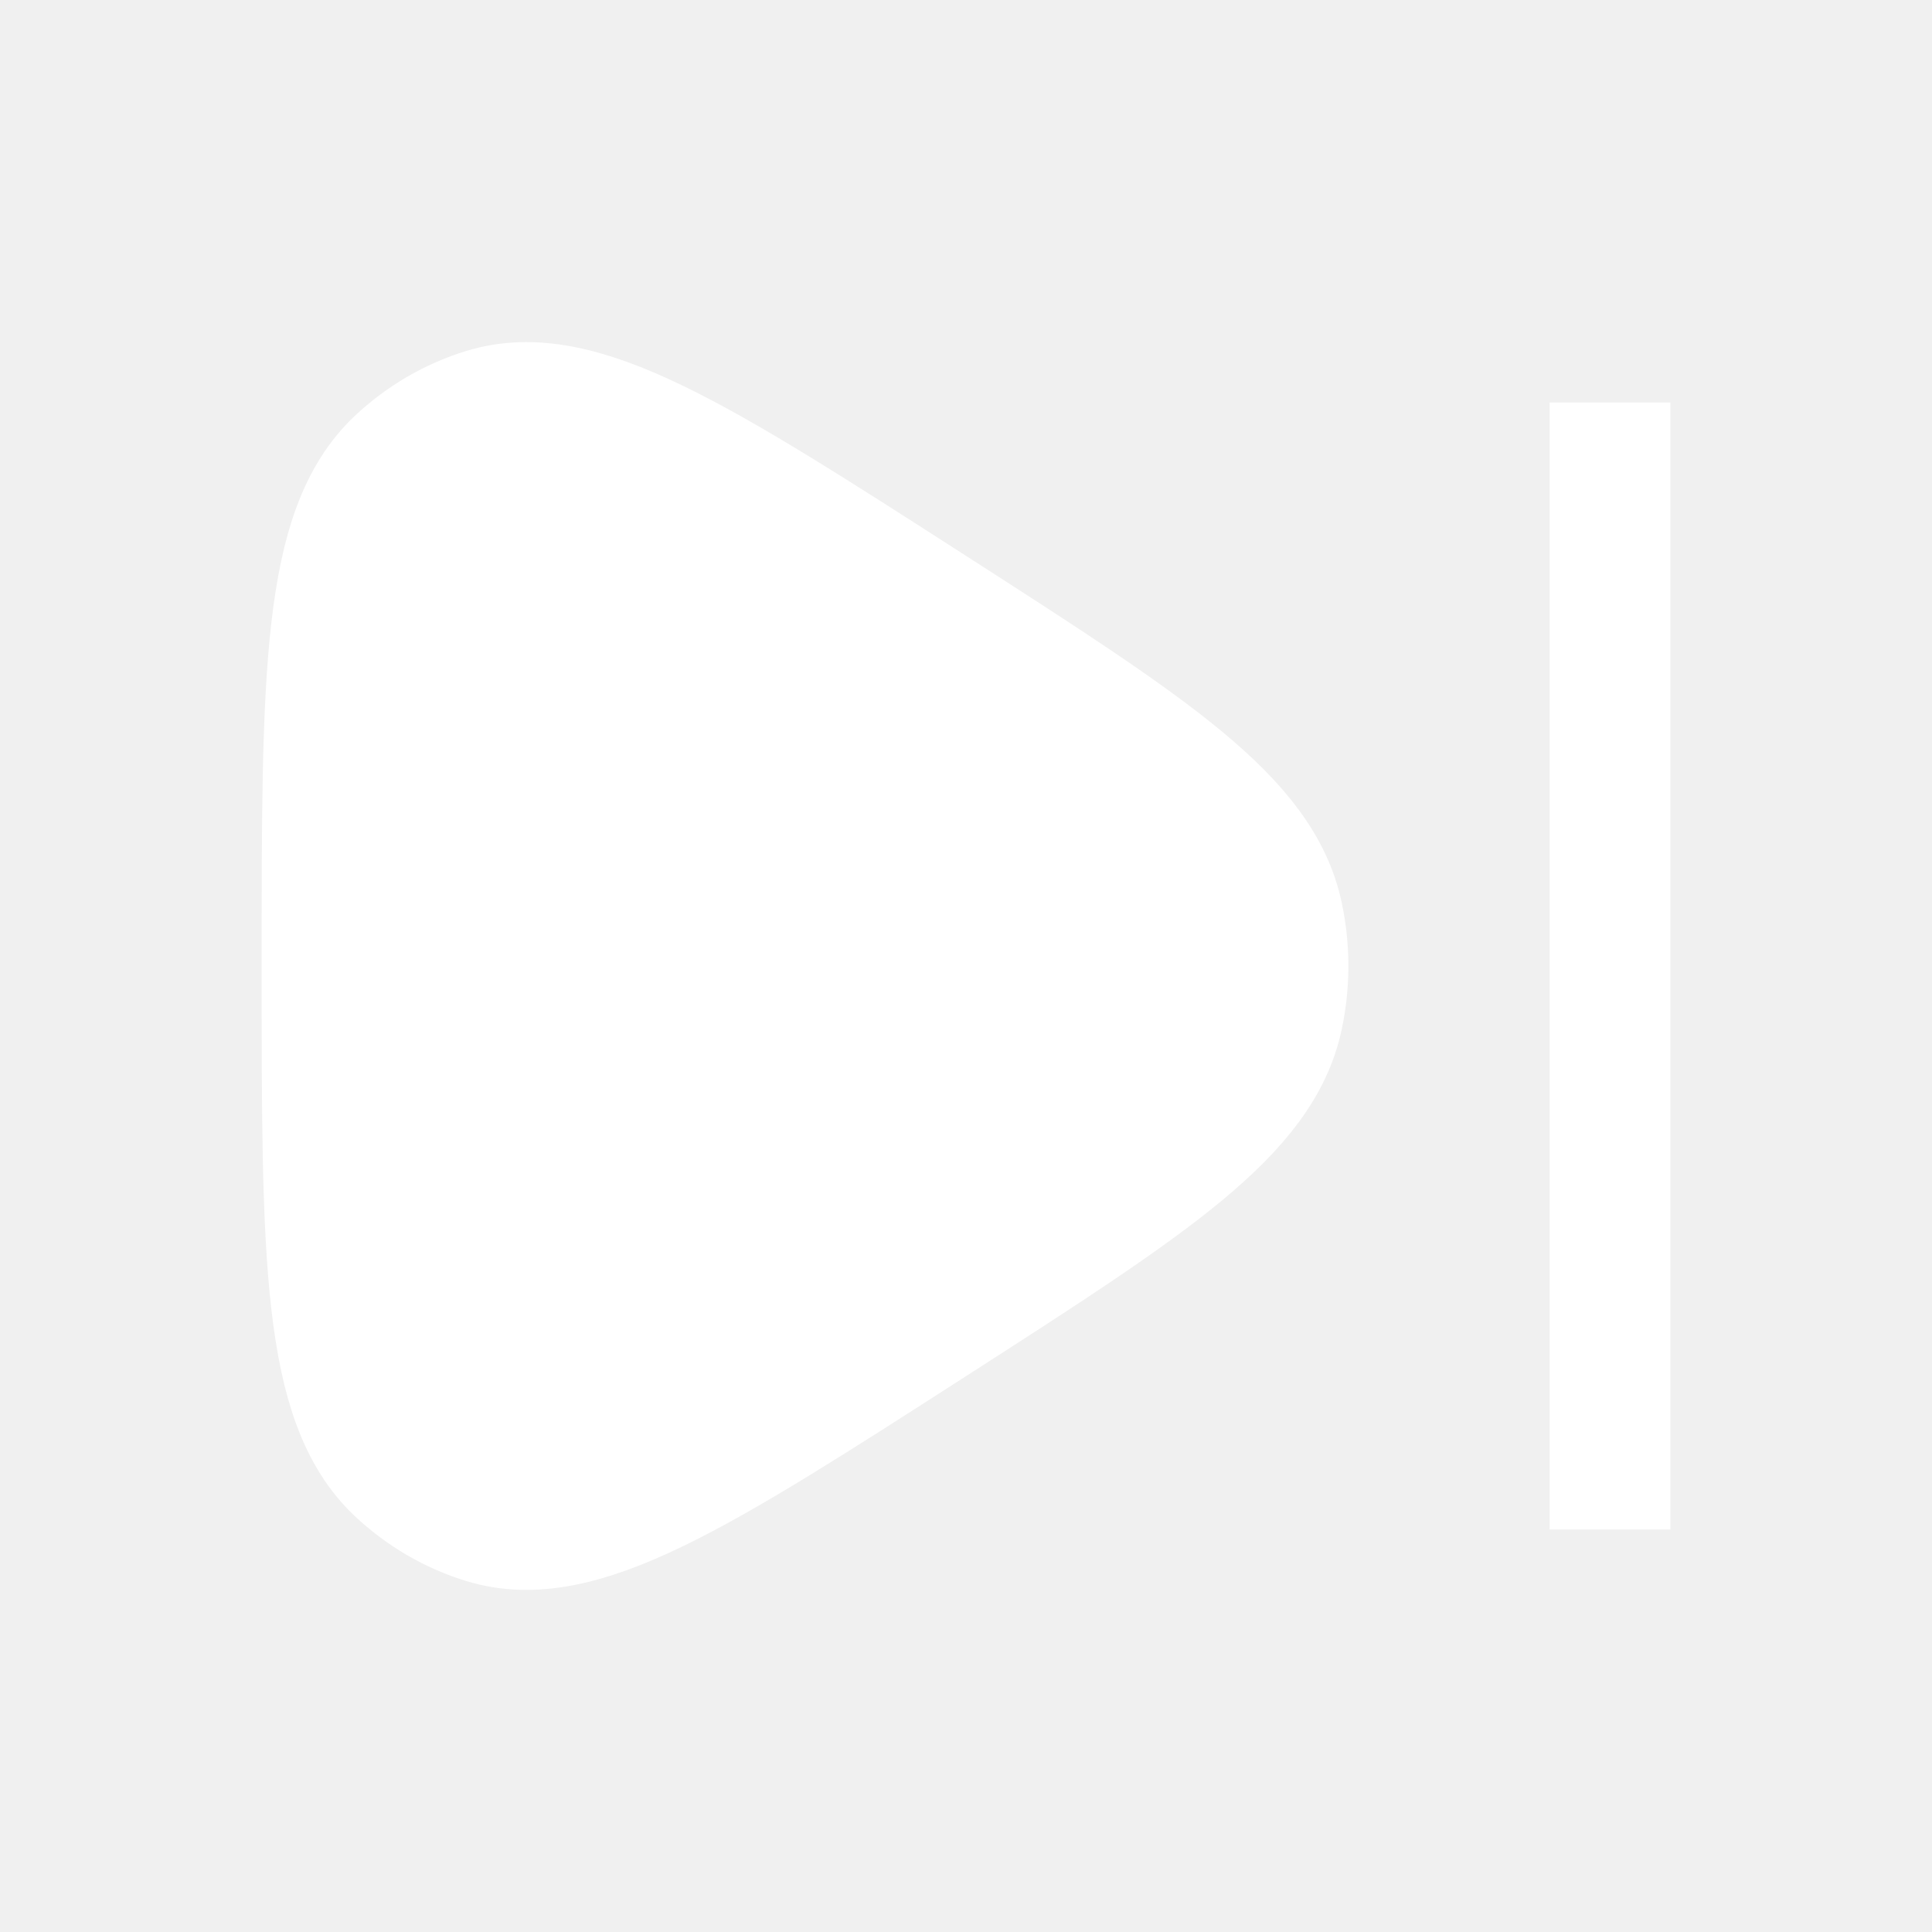
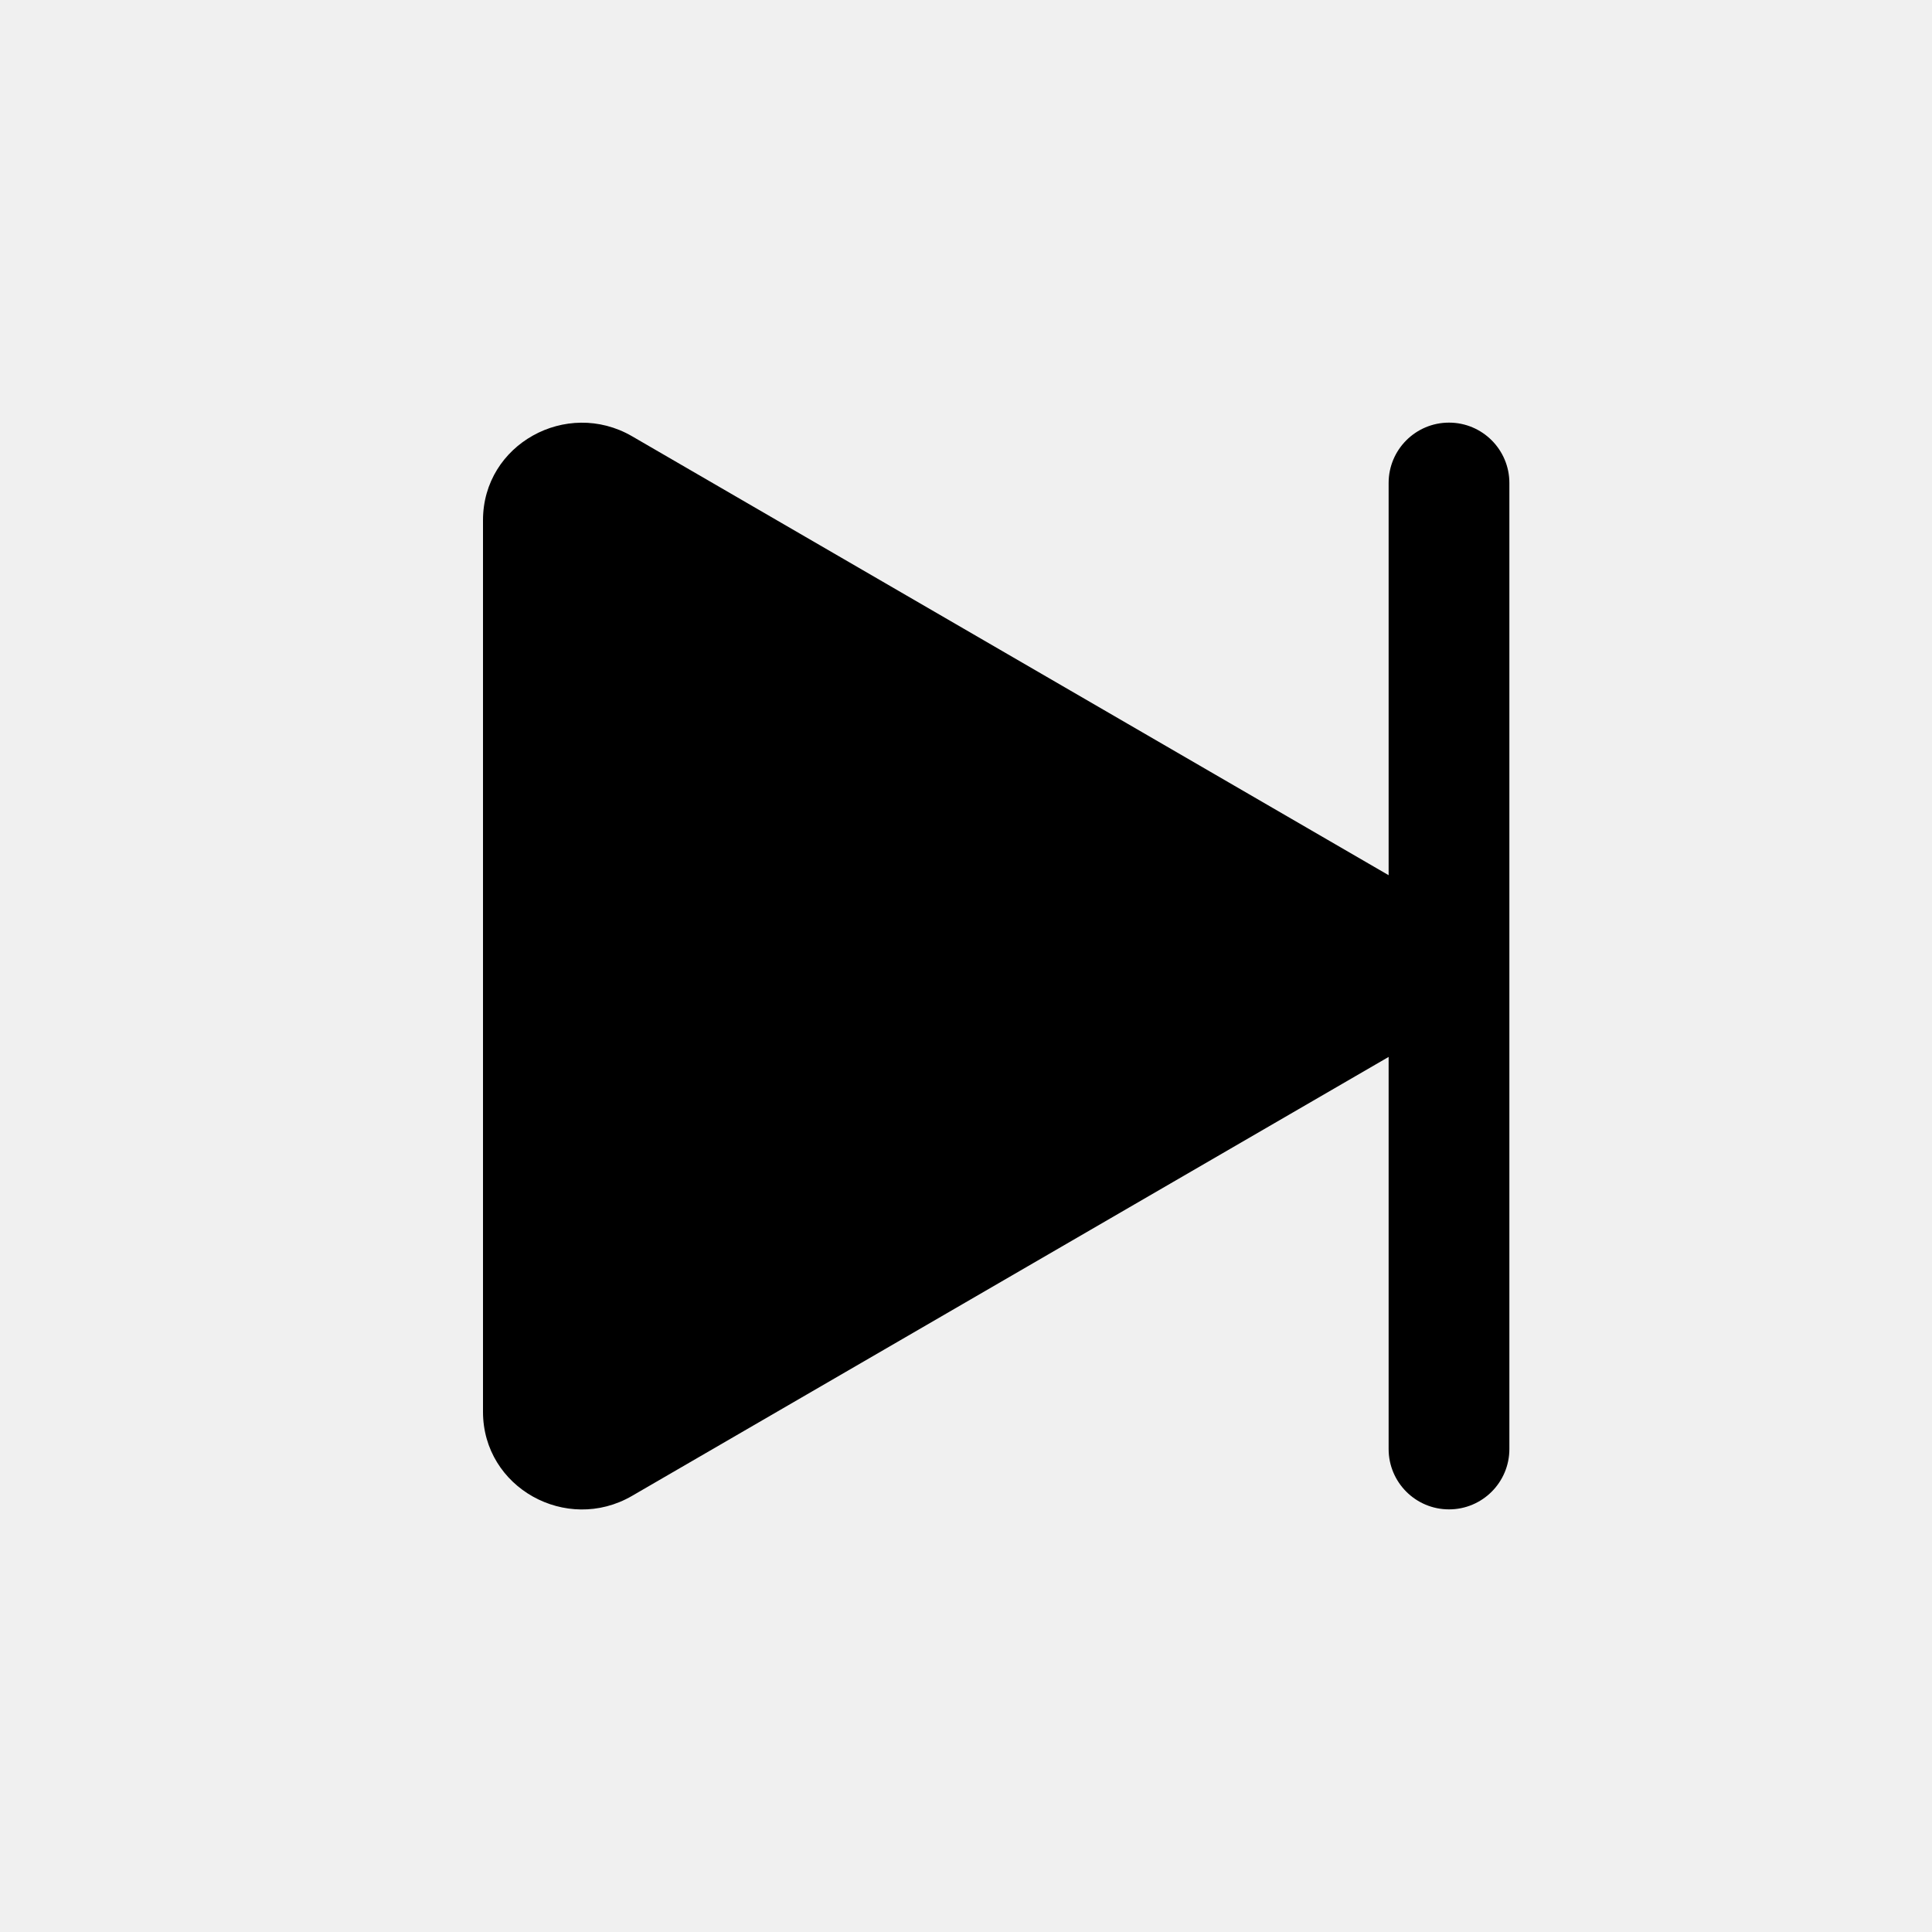
- <svg xmlns="http://www.w3.org/2000/svg" viewBox="0 0 24 24" width="24" height="24" color="#000000" fill="white">
-   <path d="M15.935 12.626C15.681 13.837 14.327 14.708 11.62 16.448C8.675 18.341 7.203 19.288 6.011 18.923C5.607 18.799 5.235 18.582 4.922 18.288C4 17.418 4 15.612 4 12C4 8.388 4 6.582 4.922 5.712C5.235 5.418 5.607 5.201 6.011 5.077C7.203 4.712 8.675 5.659 11.62 7.552C14.327 9.292 15.681 10.163 15.935 11.374C16.022 11.787 16.022 12.213 15.935 12.626Z" stroke="white" stroke-width="1.5" stroke-linejoin="miter" />
-   <path d="M20 5V19" stroke="white" stroke-width="1.5" stroke-linecap="miter" />
+ <svg xmlns="http://www.w3.org/2000/svg" width="16" height="16" fill="currentColor" class="bi bi-skip-end-fill" viewBox="0 0 16 16">
+   <path d="M12.5 4a.5.5 0 0 0-1 0v3.248L5.233 3.612C4.693 3.3 4 3.678 4 4.308v7.384c0 .63.692 1.01 1.233.697L11.5 8.753V12a.5.5 0 0 0 1 0z" />
</svg>
